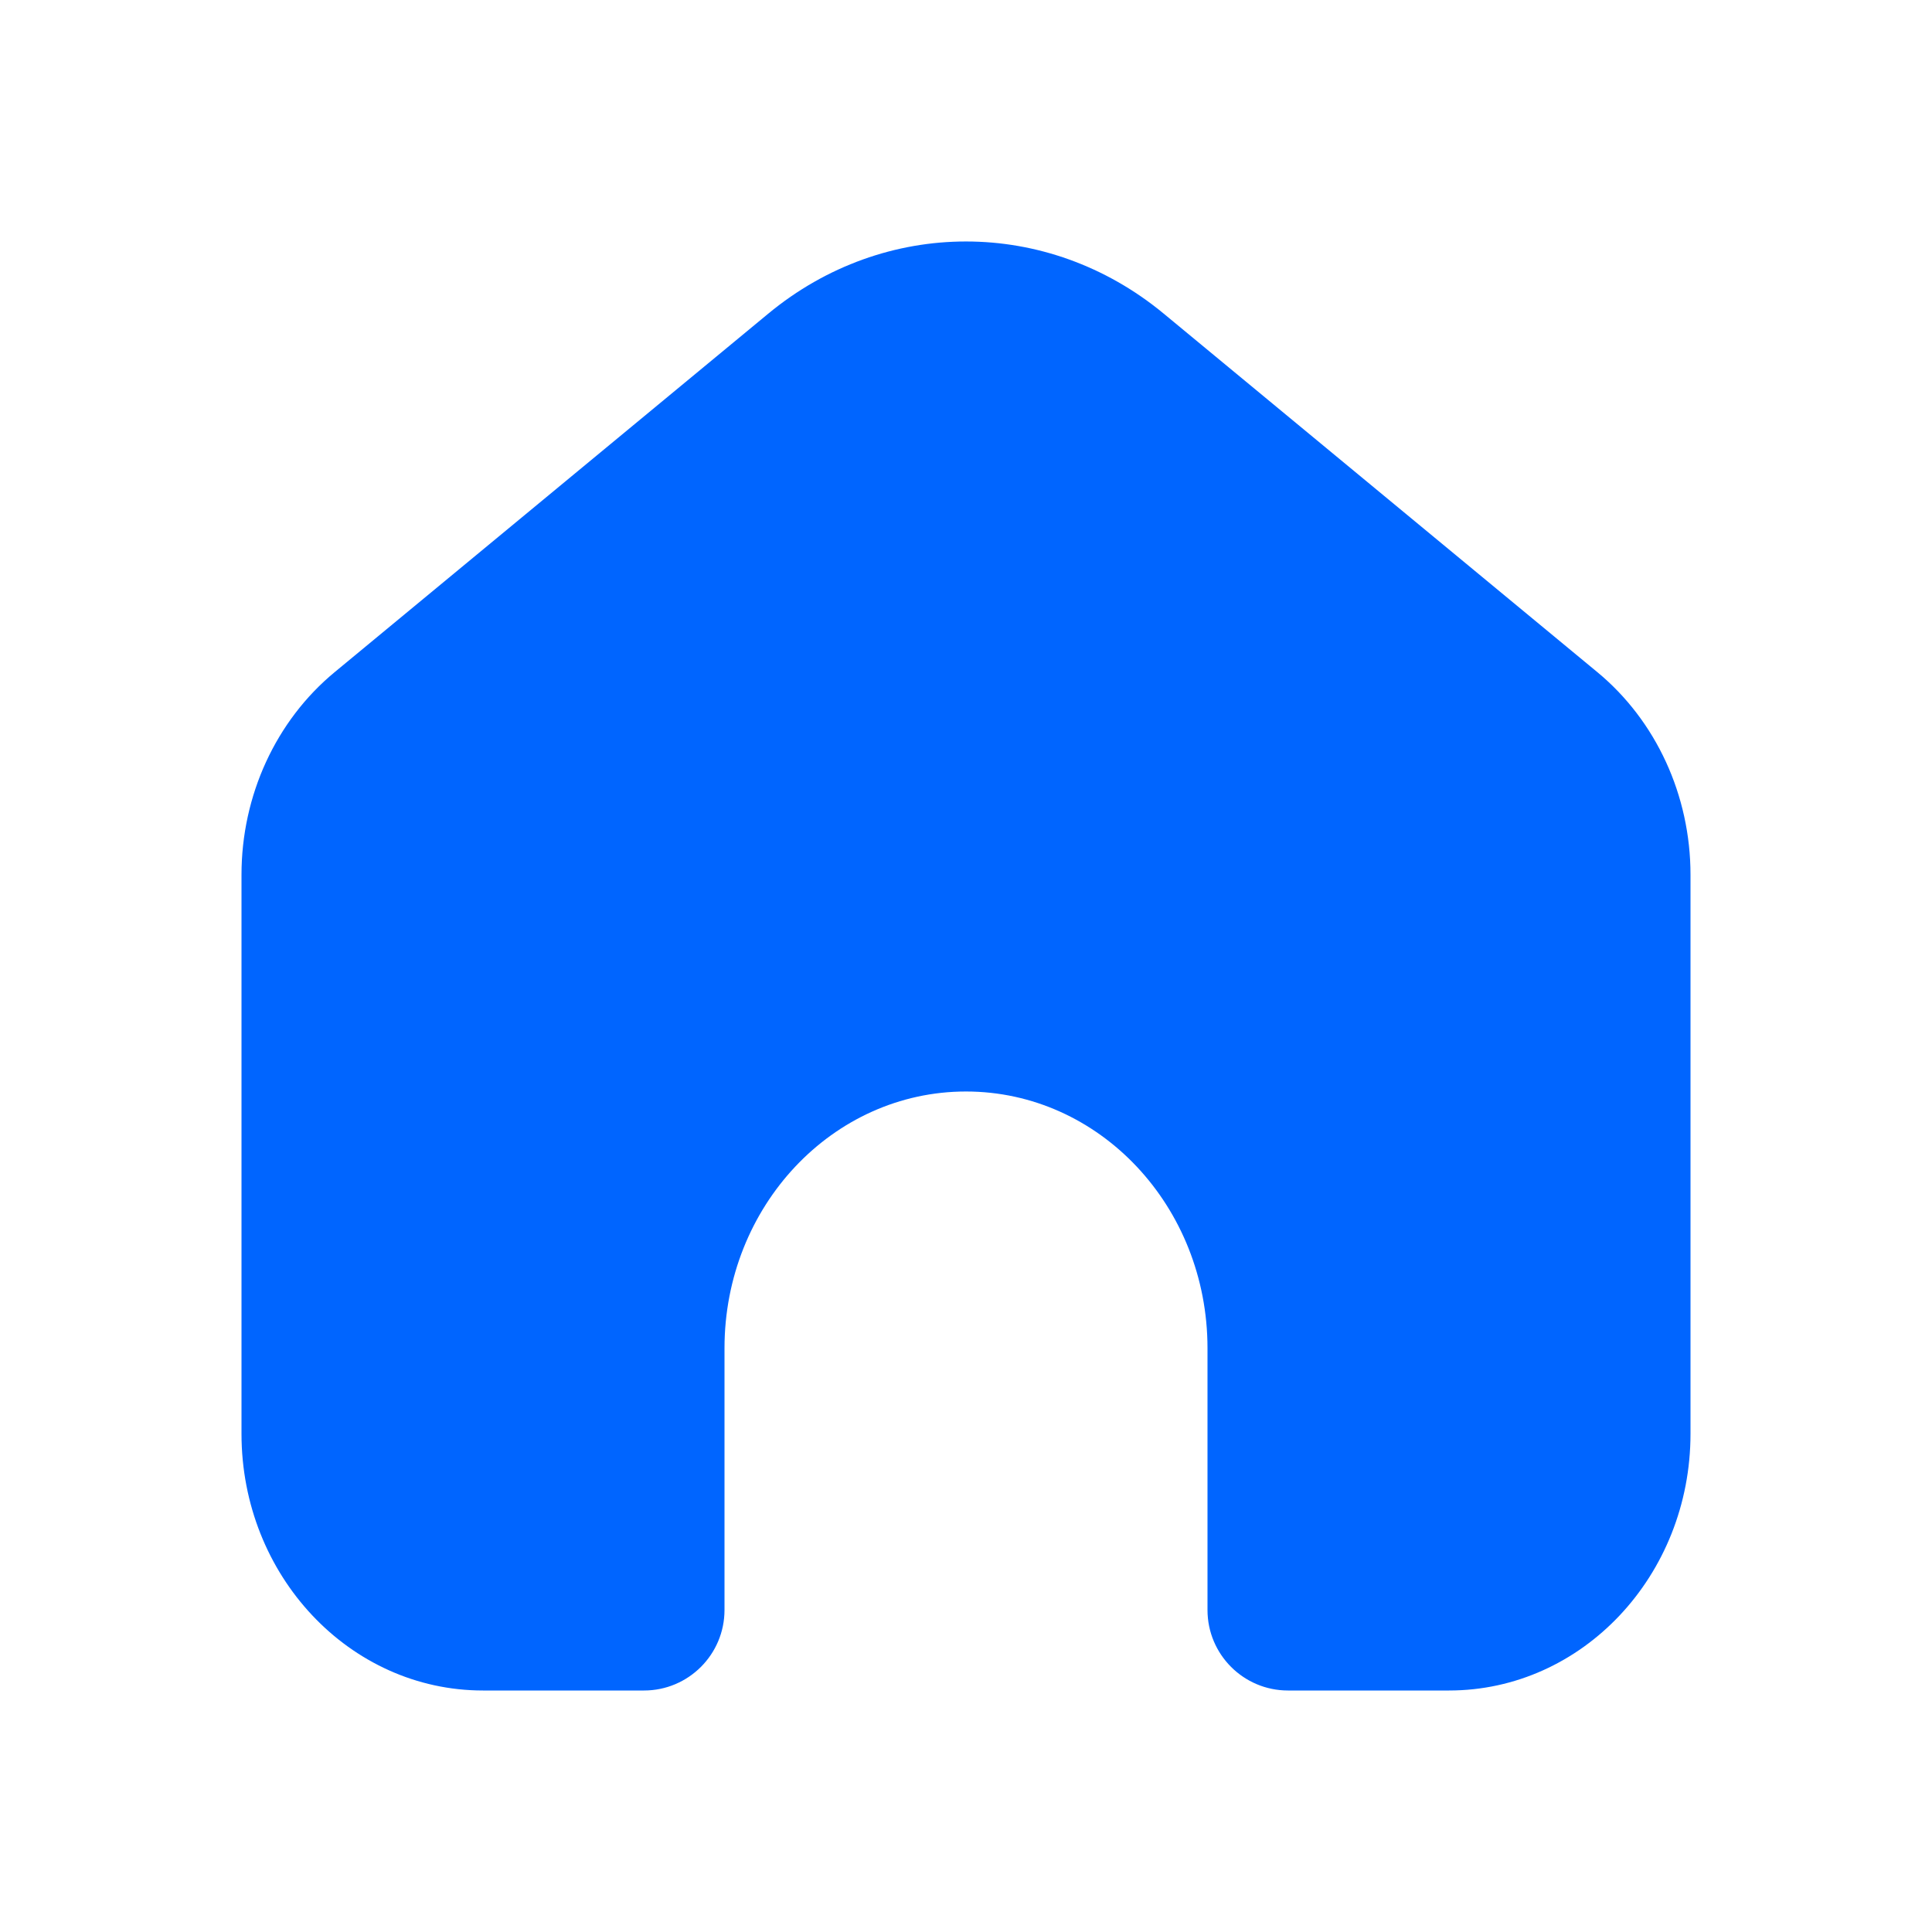
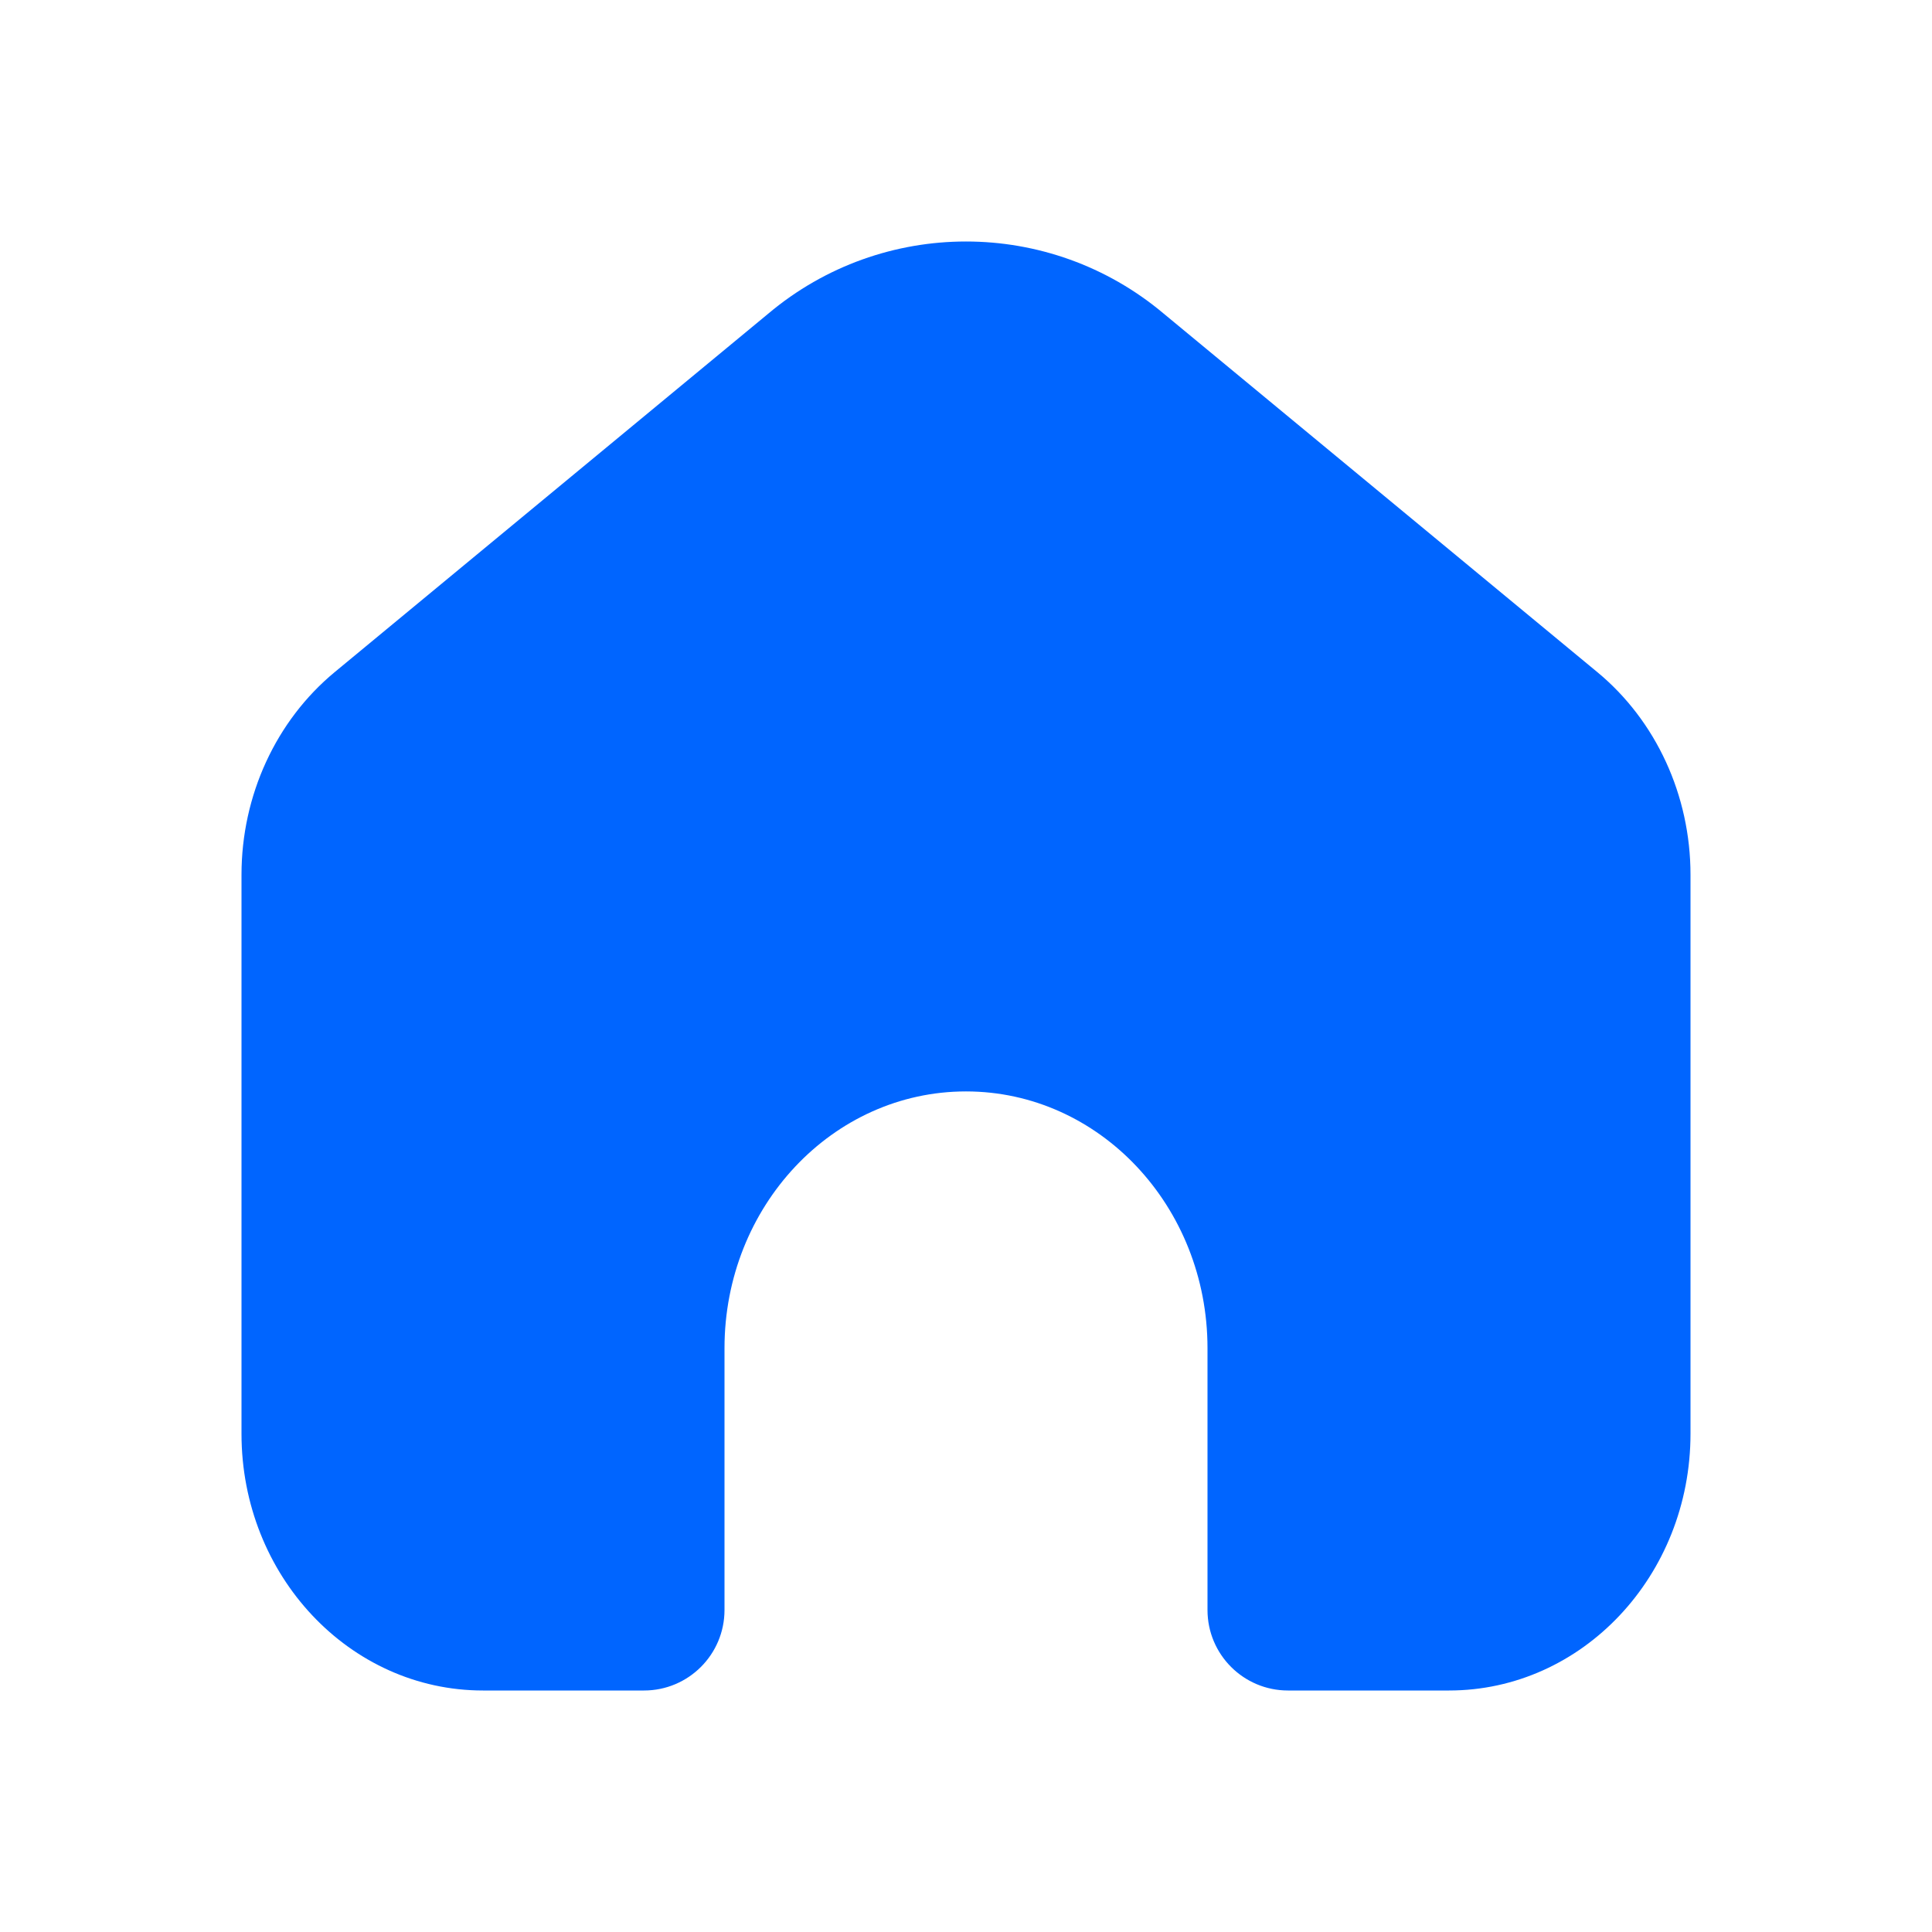
- <svg xmlns="http://www.w3.org/2000/svg" width="24" height="24" viewBox="0 0 24 24" fill="none">
-   <path d="M21 17.811V10.866C21 9.882 20.573 8.953 19.842 8.349L14.456 3.896C13.011 2.701 10.989 2.701 9.544 3.896L4.158 8.349C3.427 8.953 3 9.882 3 10.866V17.811C3 19.572 4.343 21 6 21H8C8.552 21 9 20.552 9 20V16.748C9 14.986 10.343 13.559 12 13.559C13.657 13.559 15 14.986 15 16.748V20C15 20.552 15.448 21 16 21H18C19.657 21 21 19.572 21 17.811Z" fill="#0065FF" />
+ <svg xmlns="http://www.w3.org/2000/svg" width="24" height="24" fill="none">
+   <path d="M21 17.81v-6.944c0-.984-.427-1.913-1.158-2.517l-5.386-4.453a3.814 3.814 0 00-4.912 0L4.158 8.349C3.428 8.953 3 9.882 3 10.866v6.945C3 19.572 4.343 21 6 21h2a1 1 0 001-1v-3.252c0-1.762 1.343-3.19 3-3.19s3 1.428 3 3.19V20a1 1 0 001 1h2c1.657 0 3-1.428 3-3.19z" fill="#0065FF" />
</svg>
